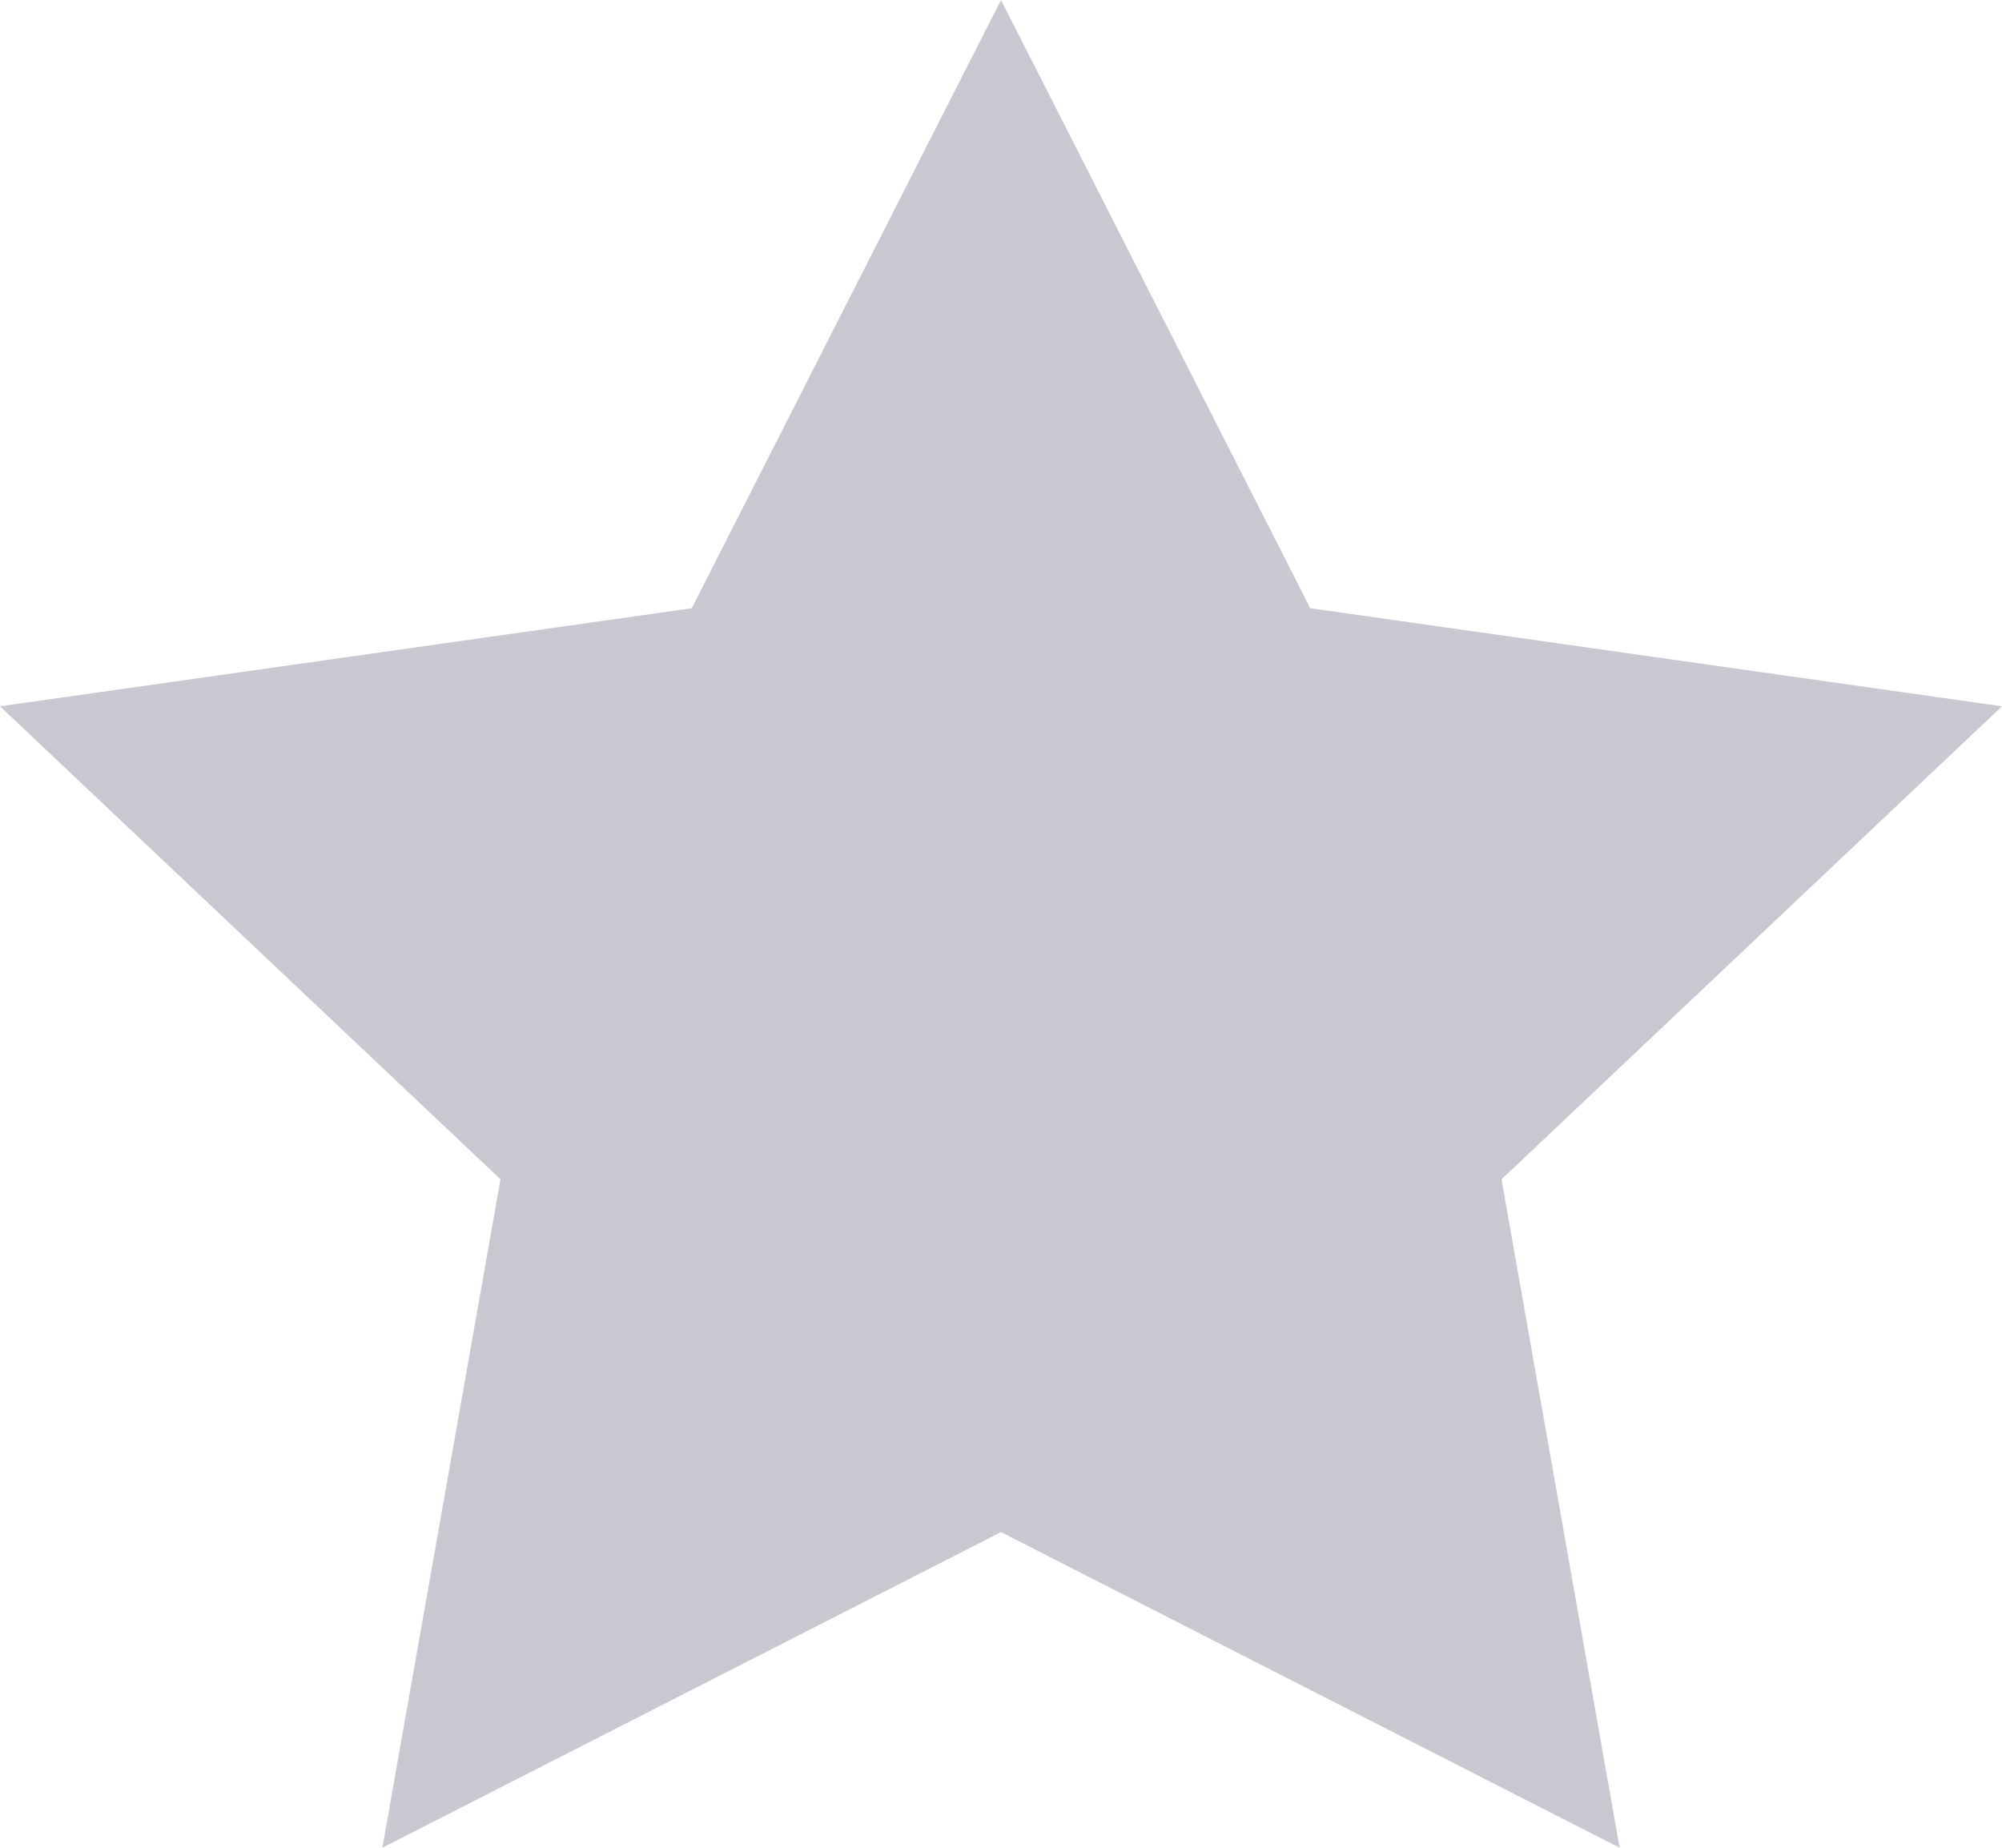
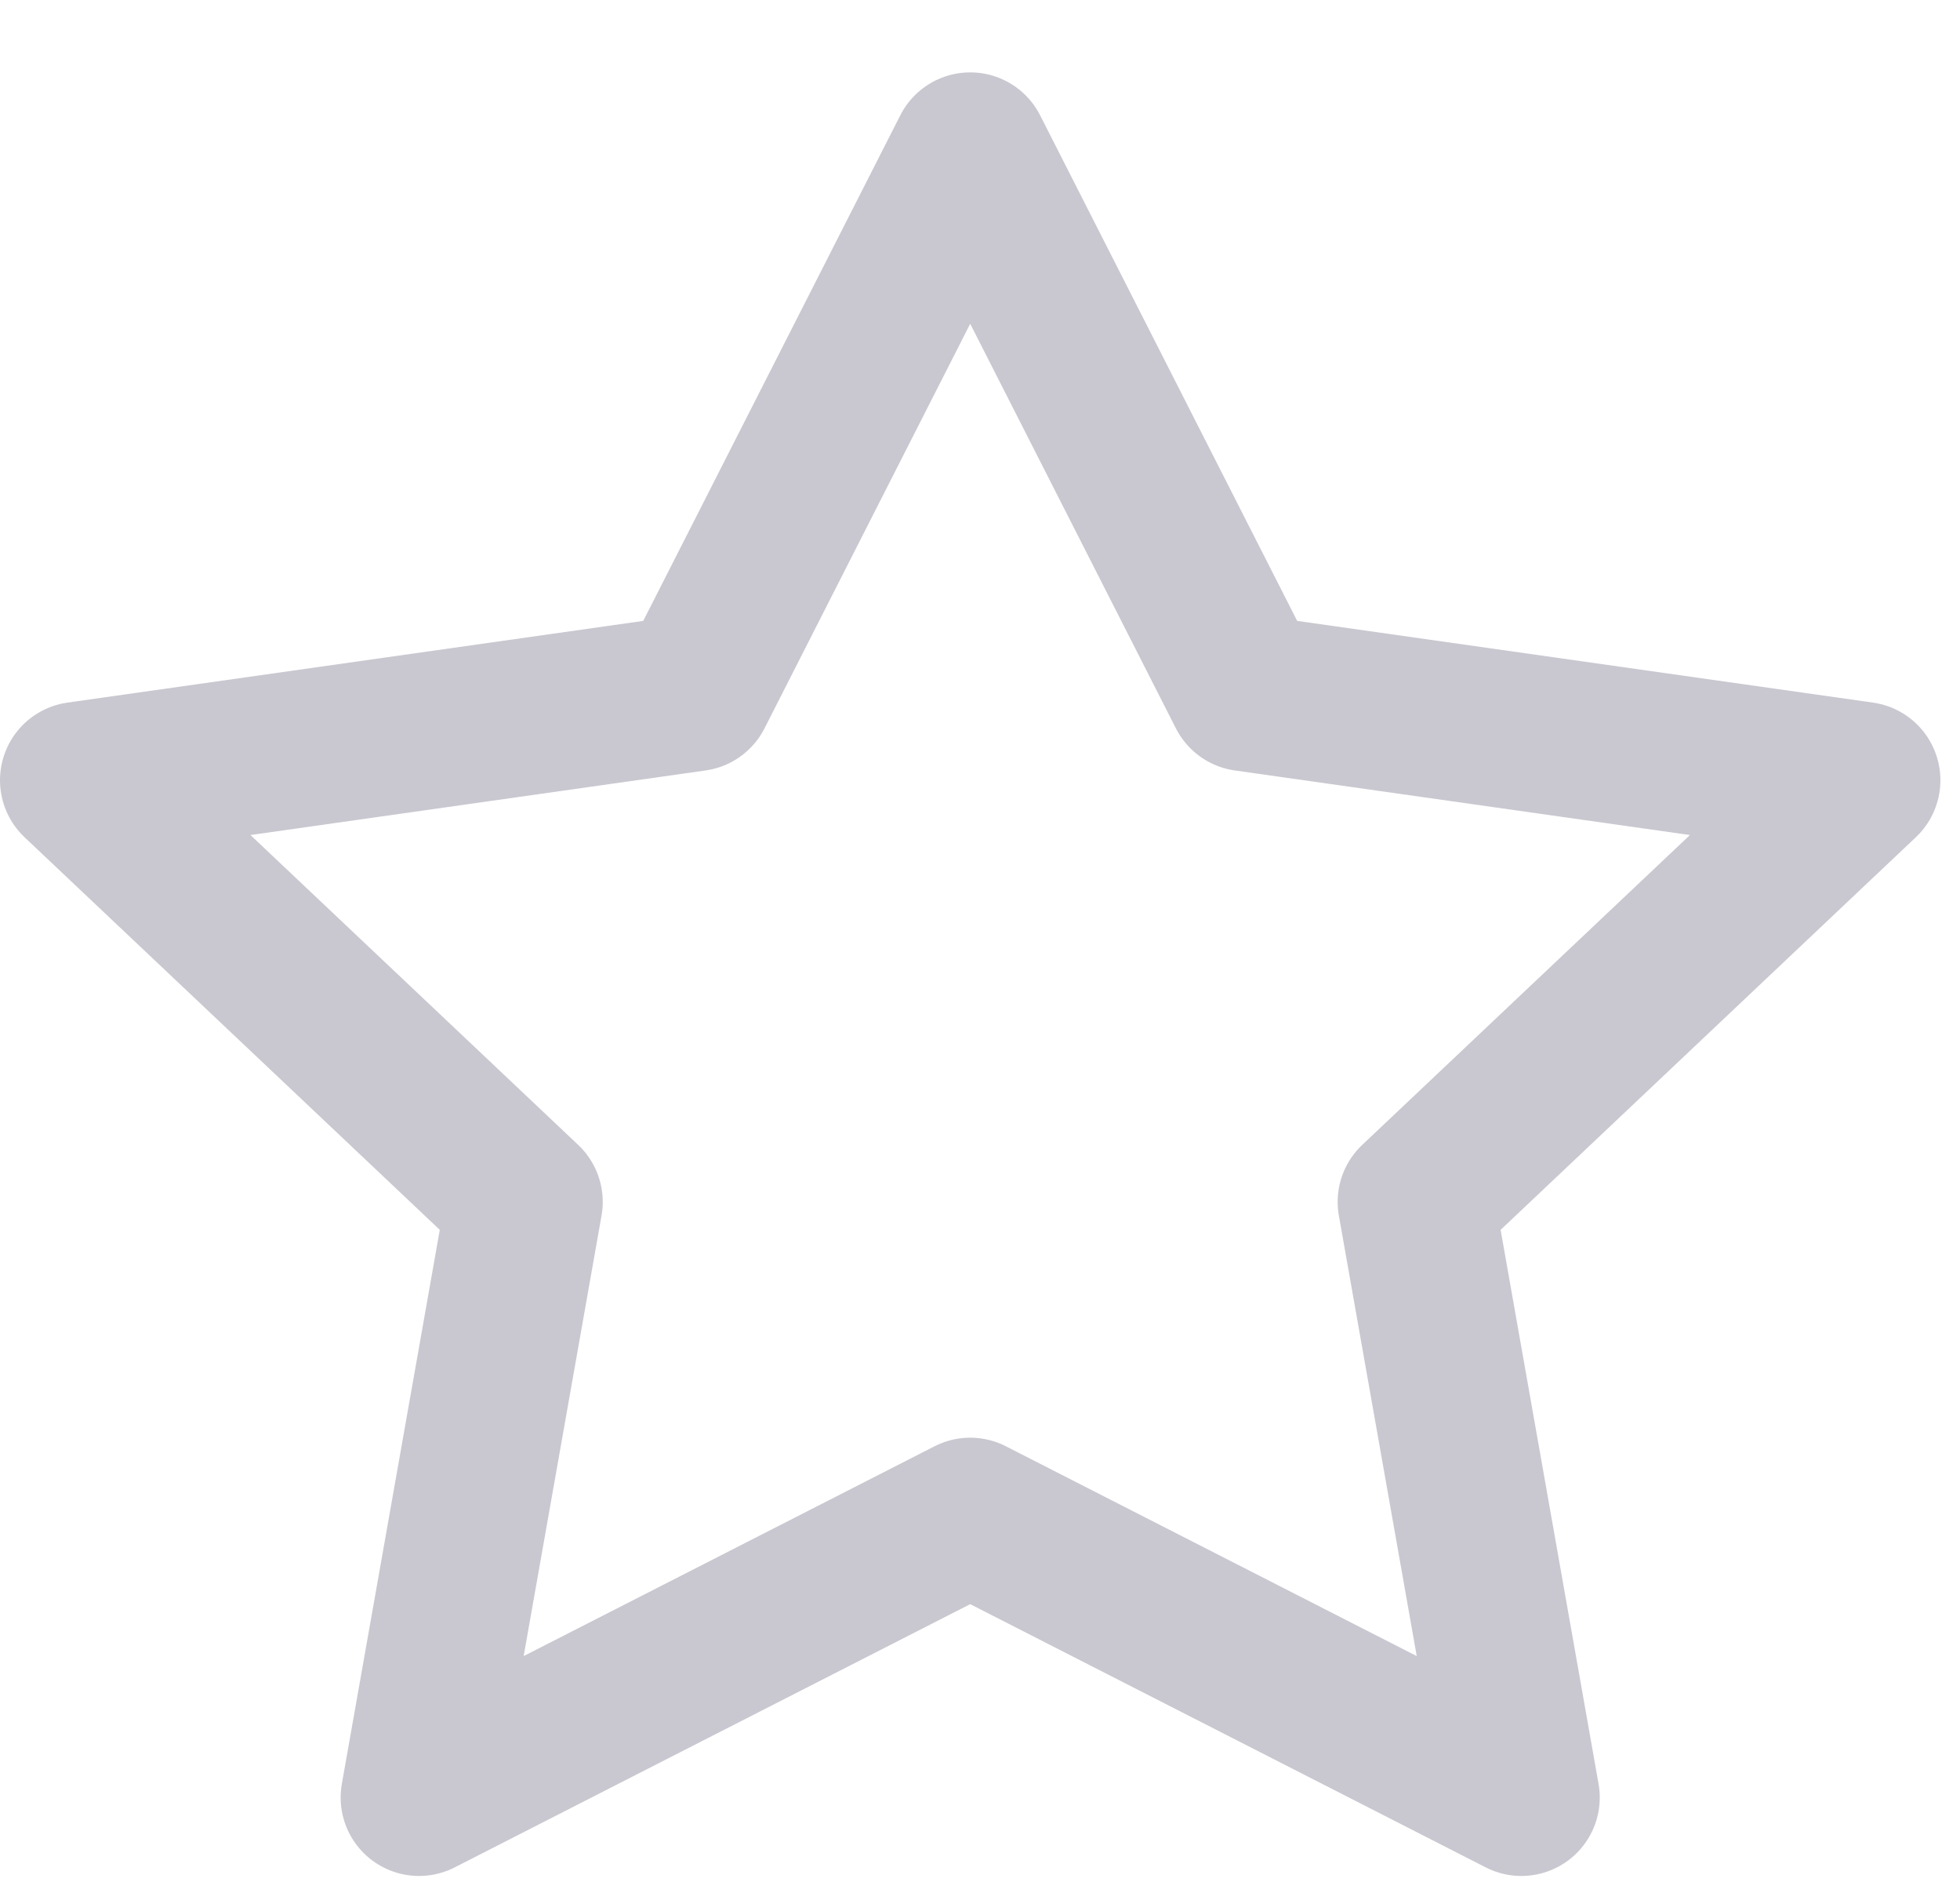
- <svg xmlns="http://www.w3.org/2000/svg" width="13" height="12" viewBox="0 0 13 12" fill="none">
-   <path d="M6.5 0L8.508 3.95L13 4.587L9.75 7.659L10.517 12L6.5 9.95L2.483 12L3.25 7.659L0 4.587L4.492 3.95L6.5 0Z" fill="#C9C8D0" />
+ <svg xmlns="http://www.w3.org/2000/svg" width="25" height="24" viewBox="0 0 25 24" fill="none">
+   <path d="M12.375 1.923L15.89 8.835L23.75 9.95L18.062 15.327L19.405 22.923L12.375 19.334L5.345 22.923L6.688 15.327L1 9.95L8.86 8.835L12.375 1.923Z" stroke="#C9C8D0" stroke-width="2" stroke-linecap="round" stroke-linejoin="round" />
</svg>
